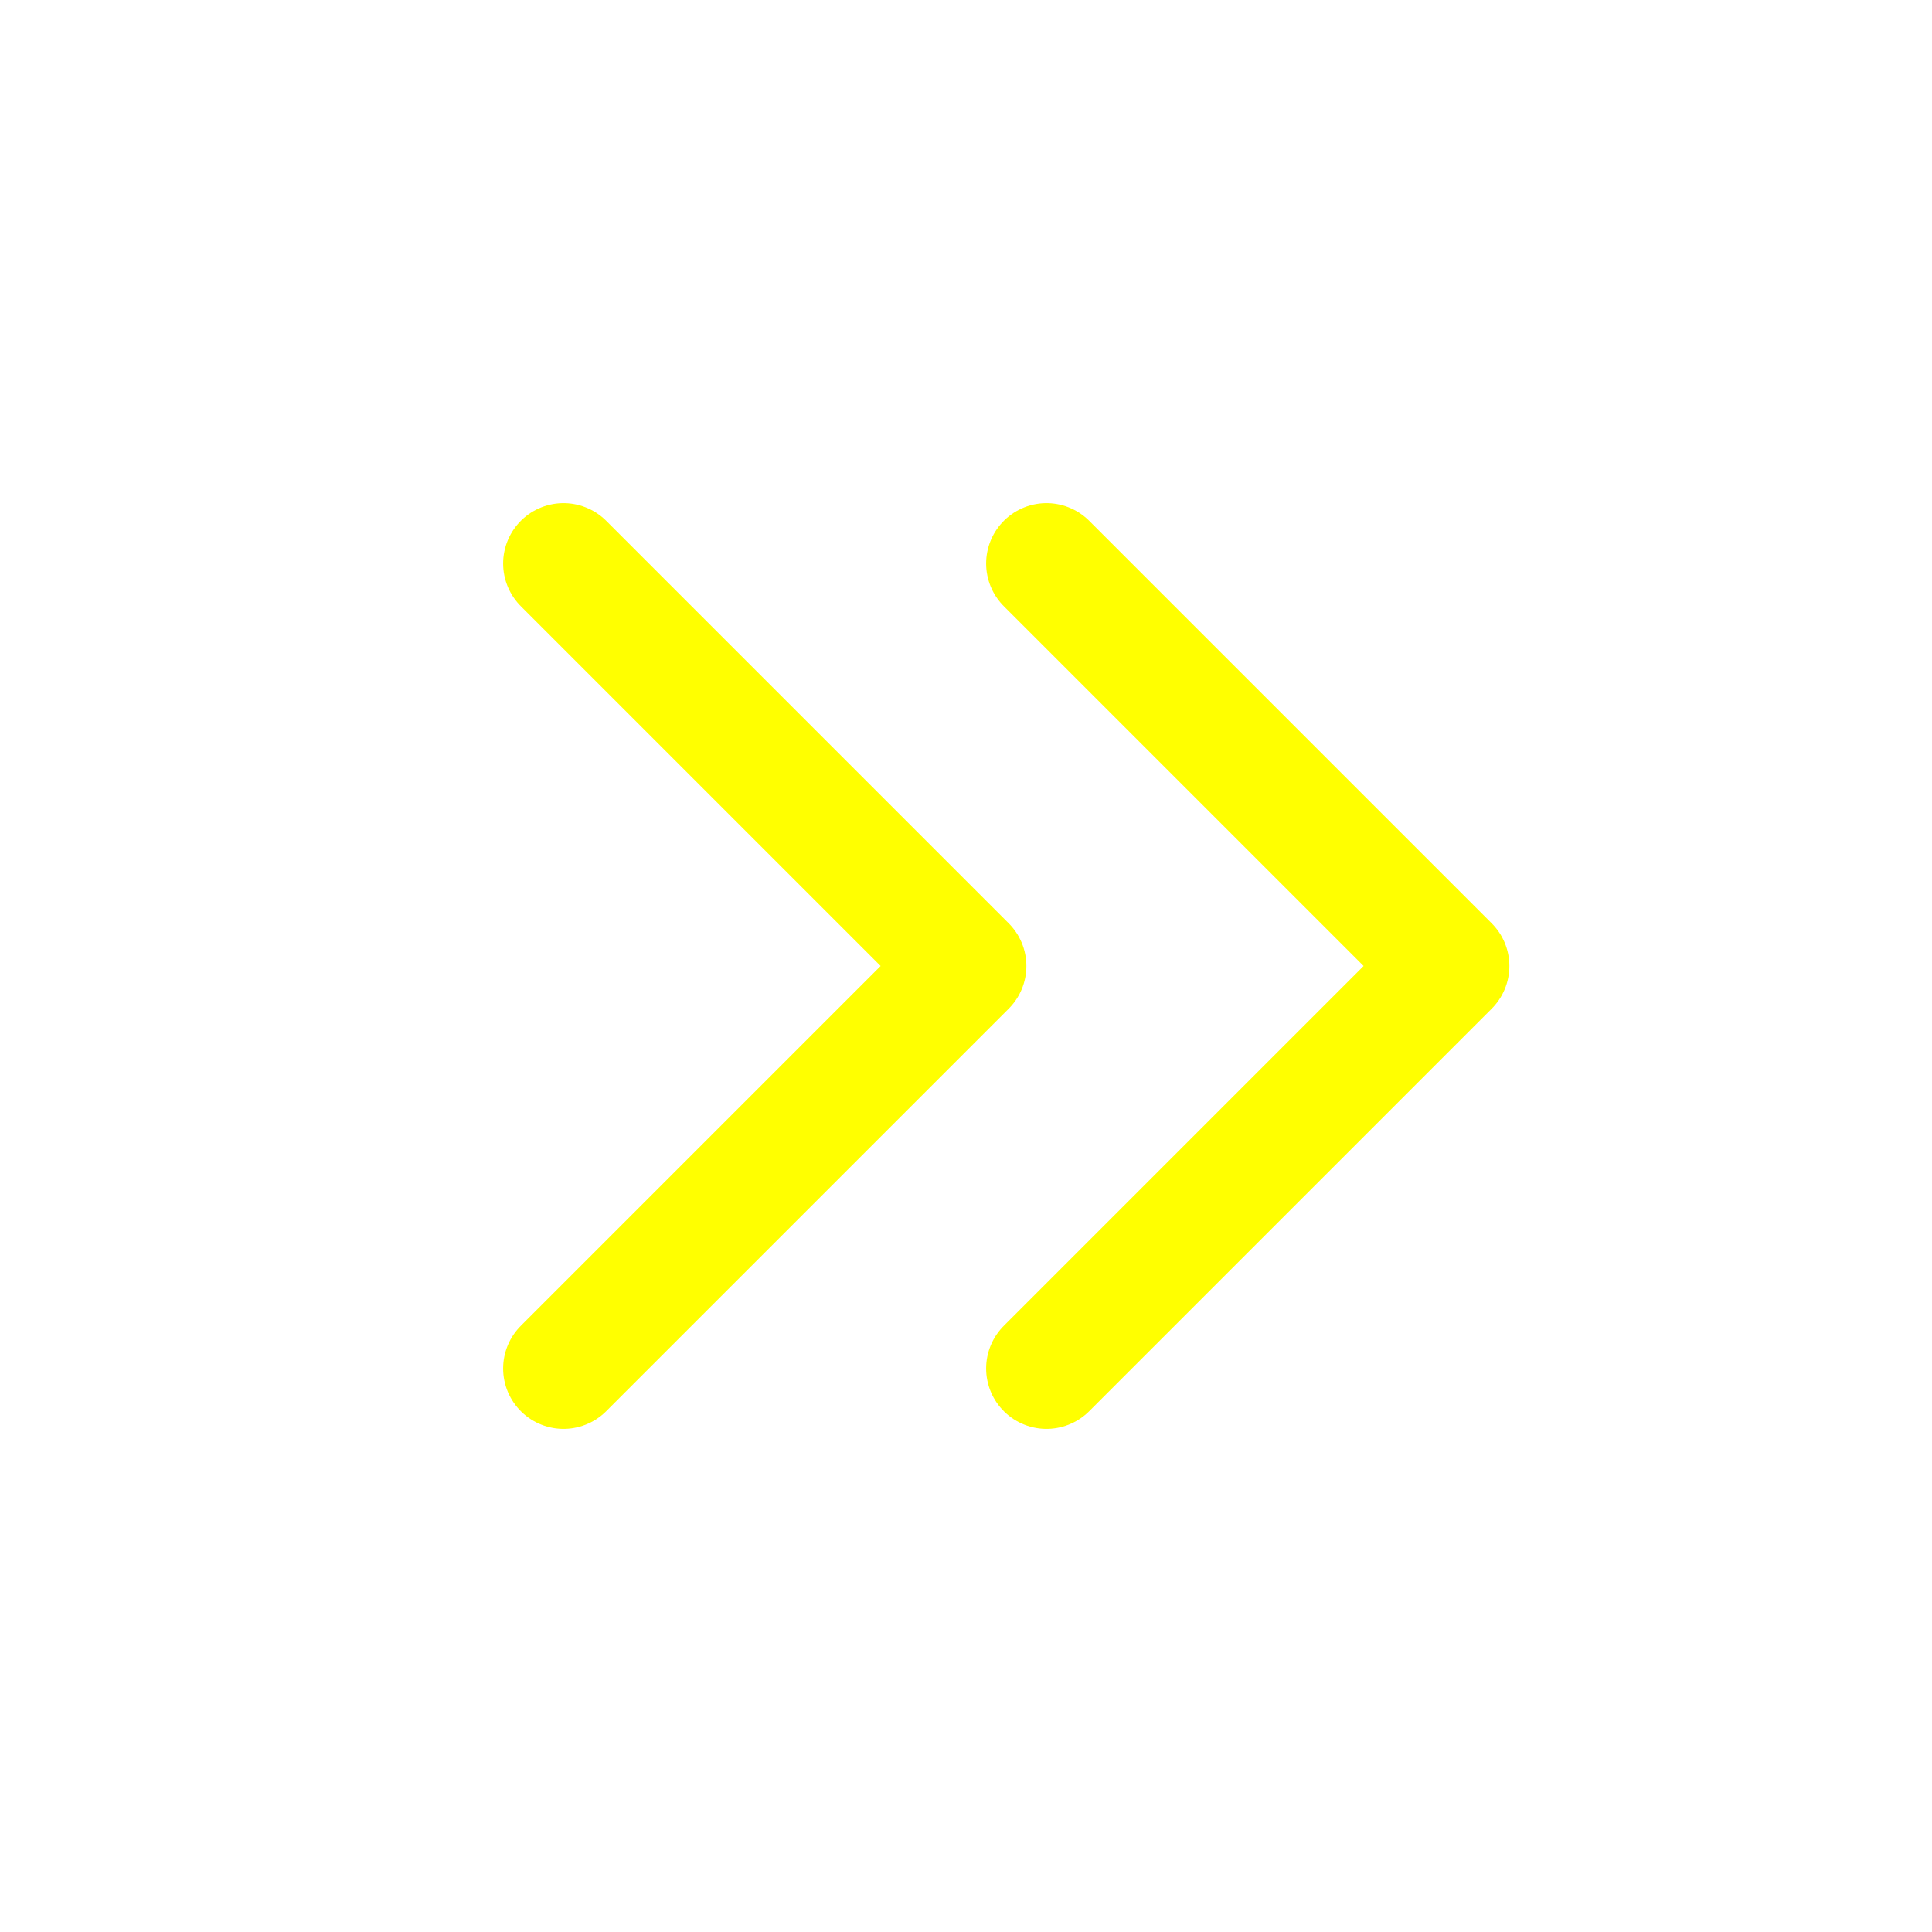
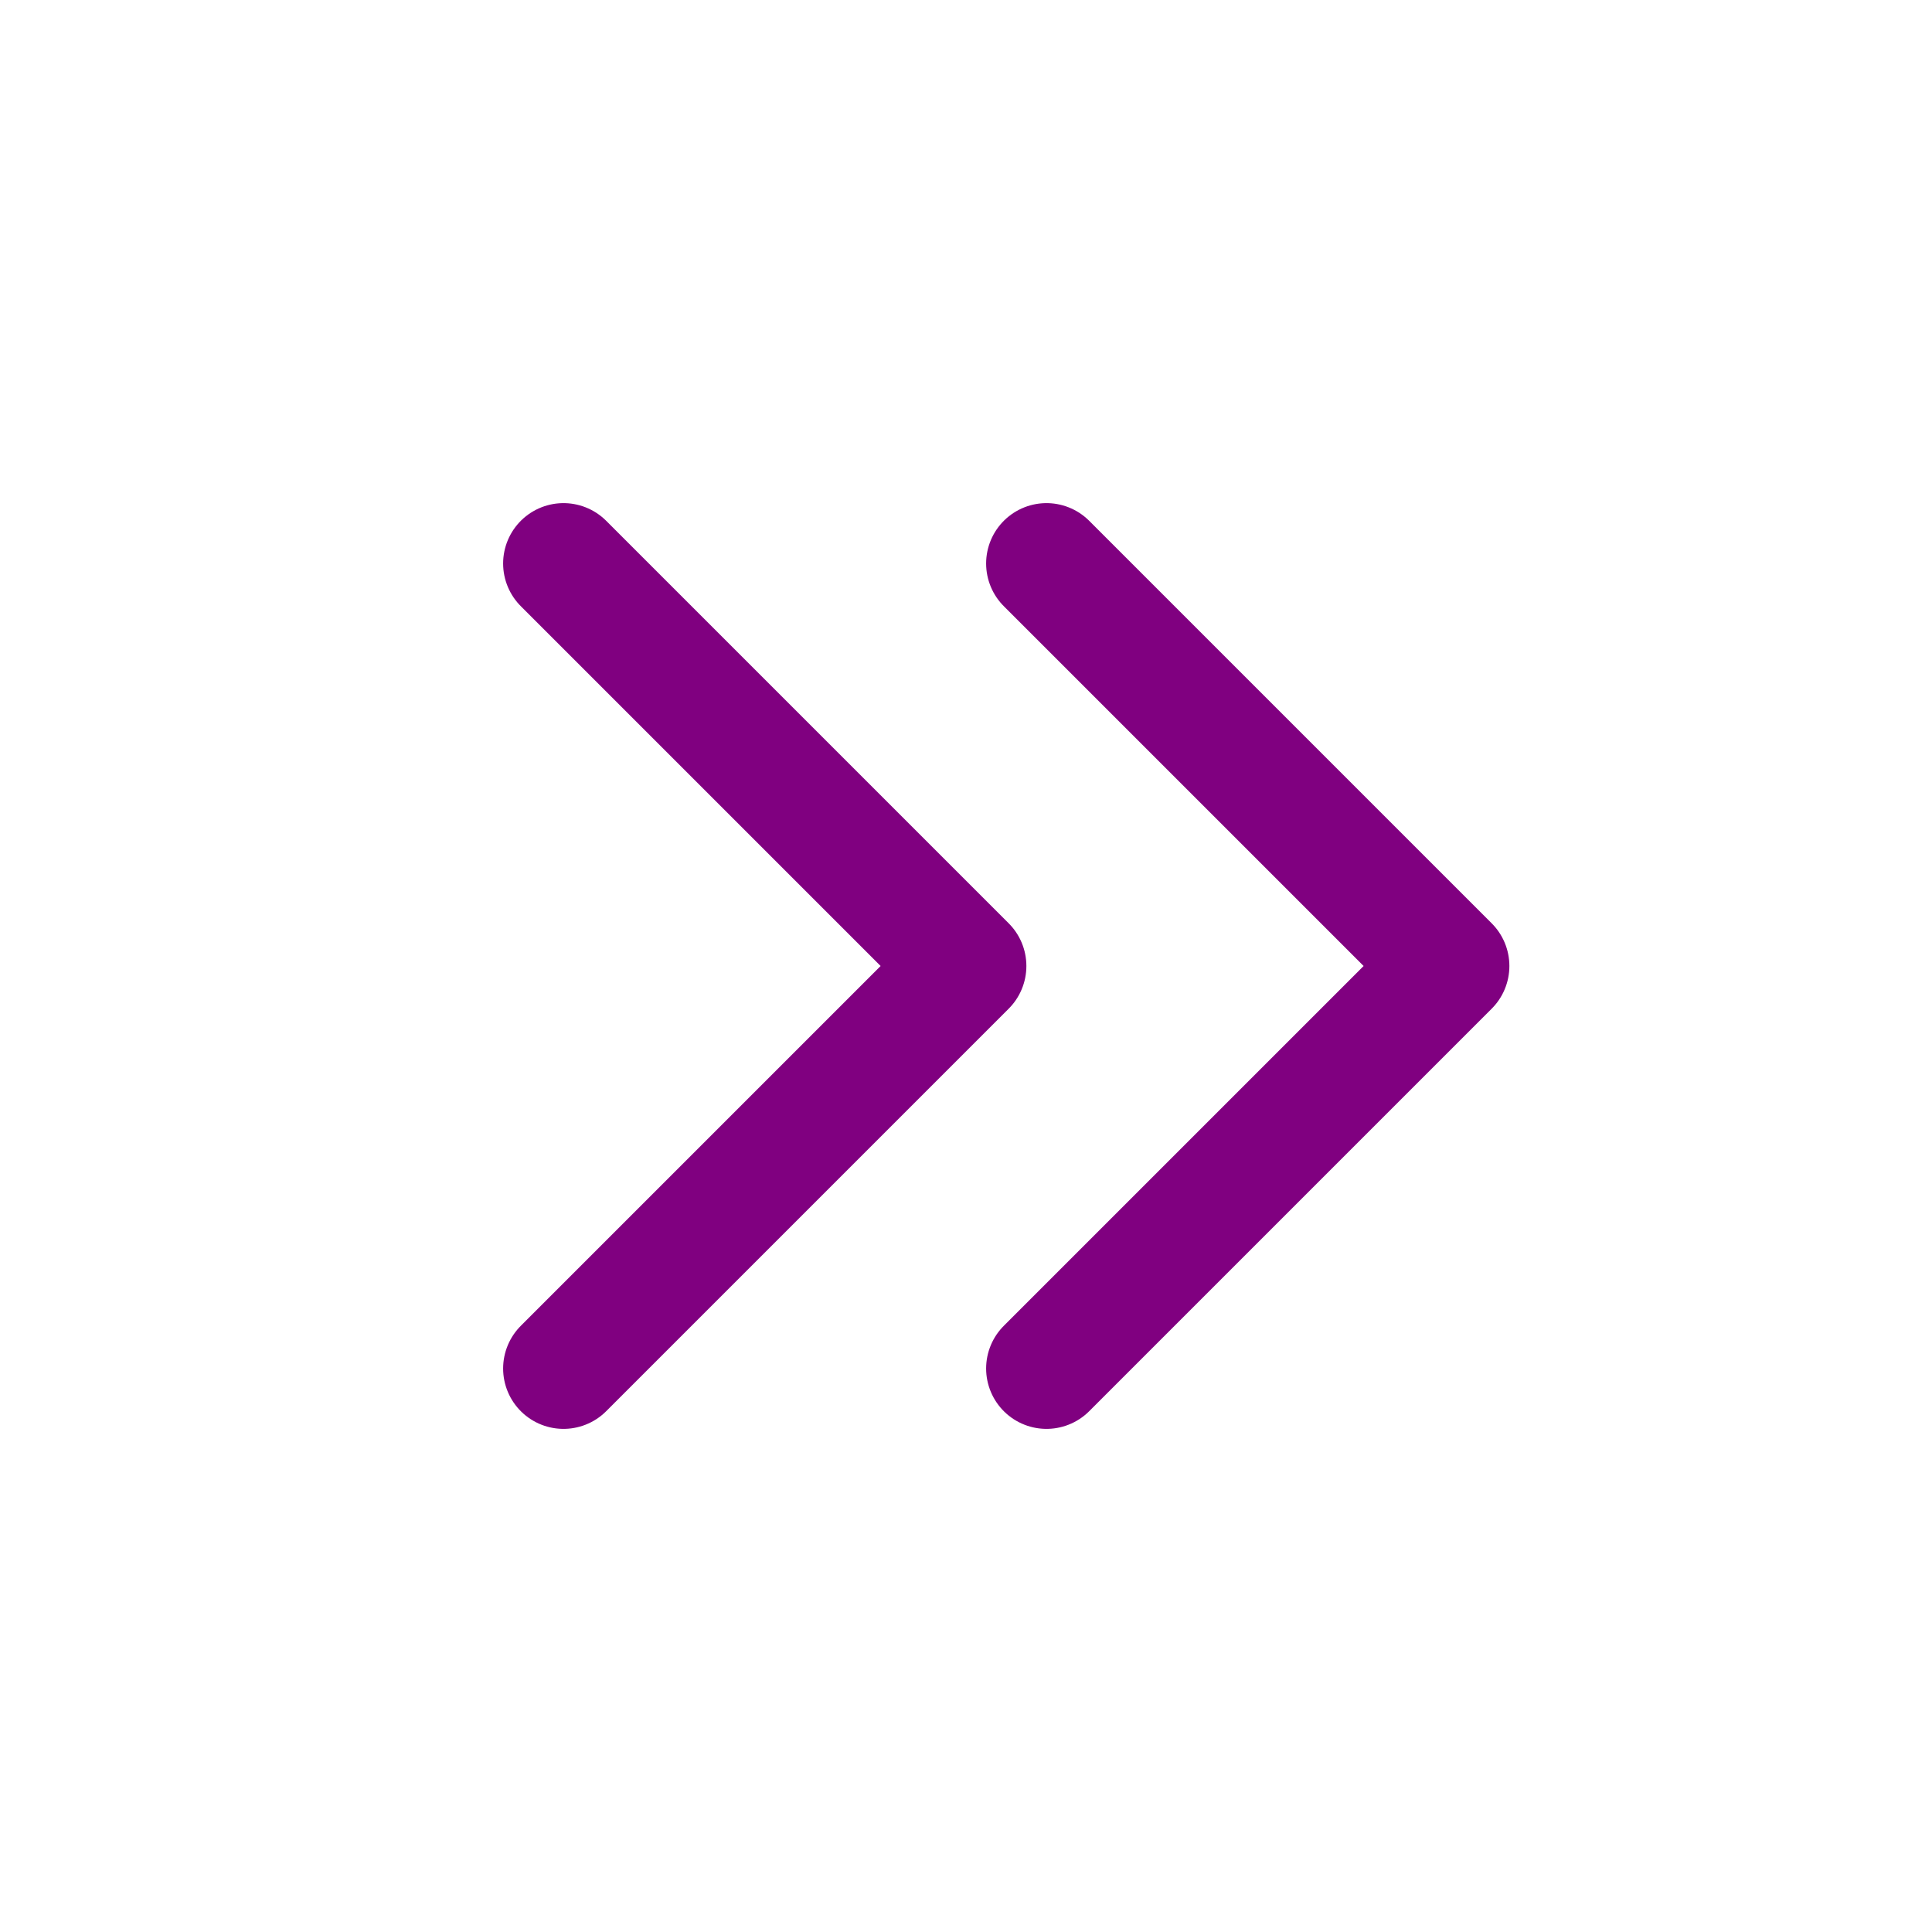
- <svg xmlns="http://www.w3.org/2000/svg" class="icon icon-tabler icon-tabler-chevrons-right" width="24" height="24" viewBox="0 0 24 24" stroke-width="1.5" stroke="yellow" fill="none" stroke-linecap="round" stroke-linejoin="round">
+ <svg xmlns="http://www.w3.org/2000/svg" class="icon icon-tabler icon-tabler-chevrons-right" width="24" height="24" viewBox="0 0 24 24" stroke-width="1.5" stroke="purple" fill="none" stroke-linecap="round" stroke-linejoin="round">
  <path stroke="none" d="M0 0h24v24H0z" fill="none" />
  <polyline points="7 7 12 12 7 17" />
  <polyline points="13 7 18 12 13 17" />
  <style type="text/css" media="screen">path{vector-effect:non-scaling-stroke}</style>
</svg>
